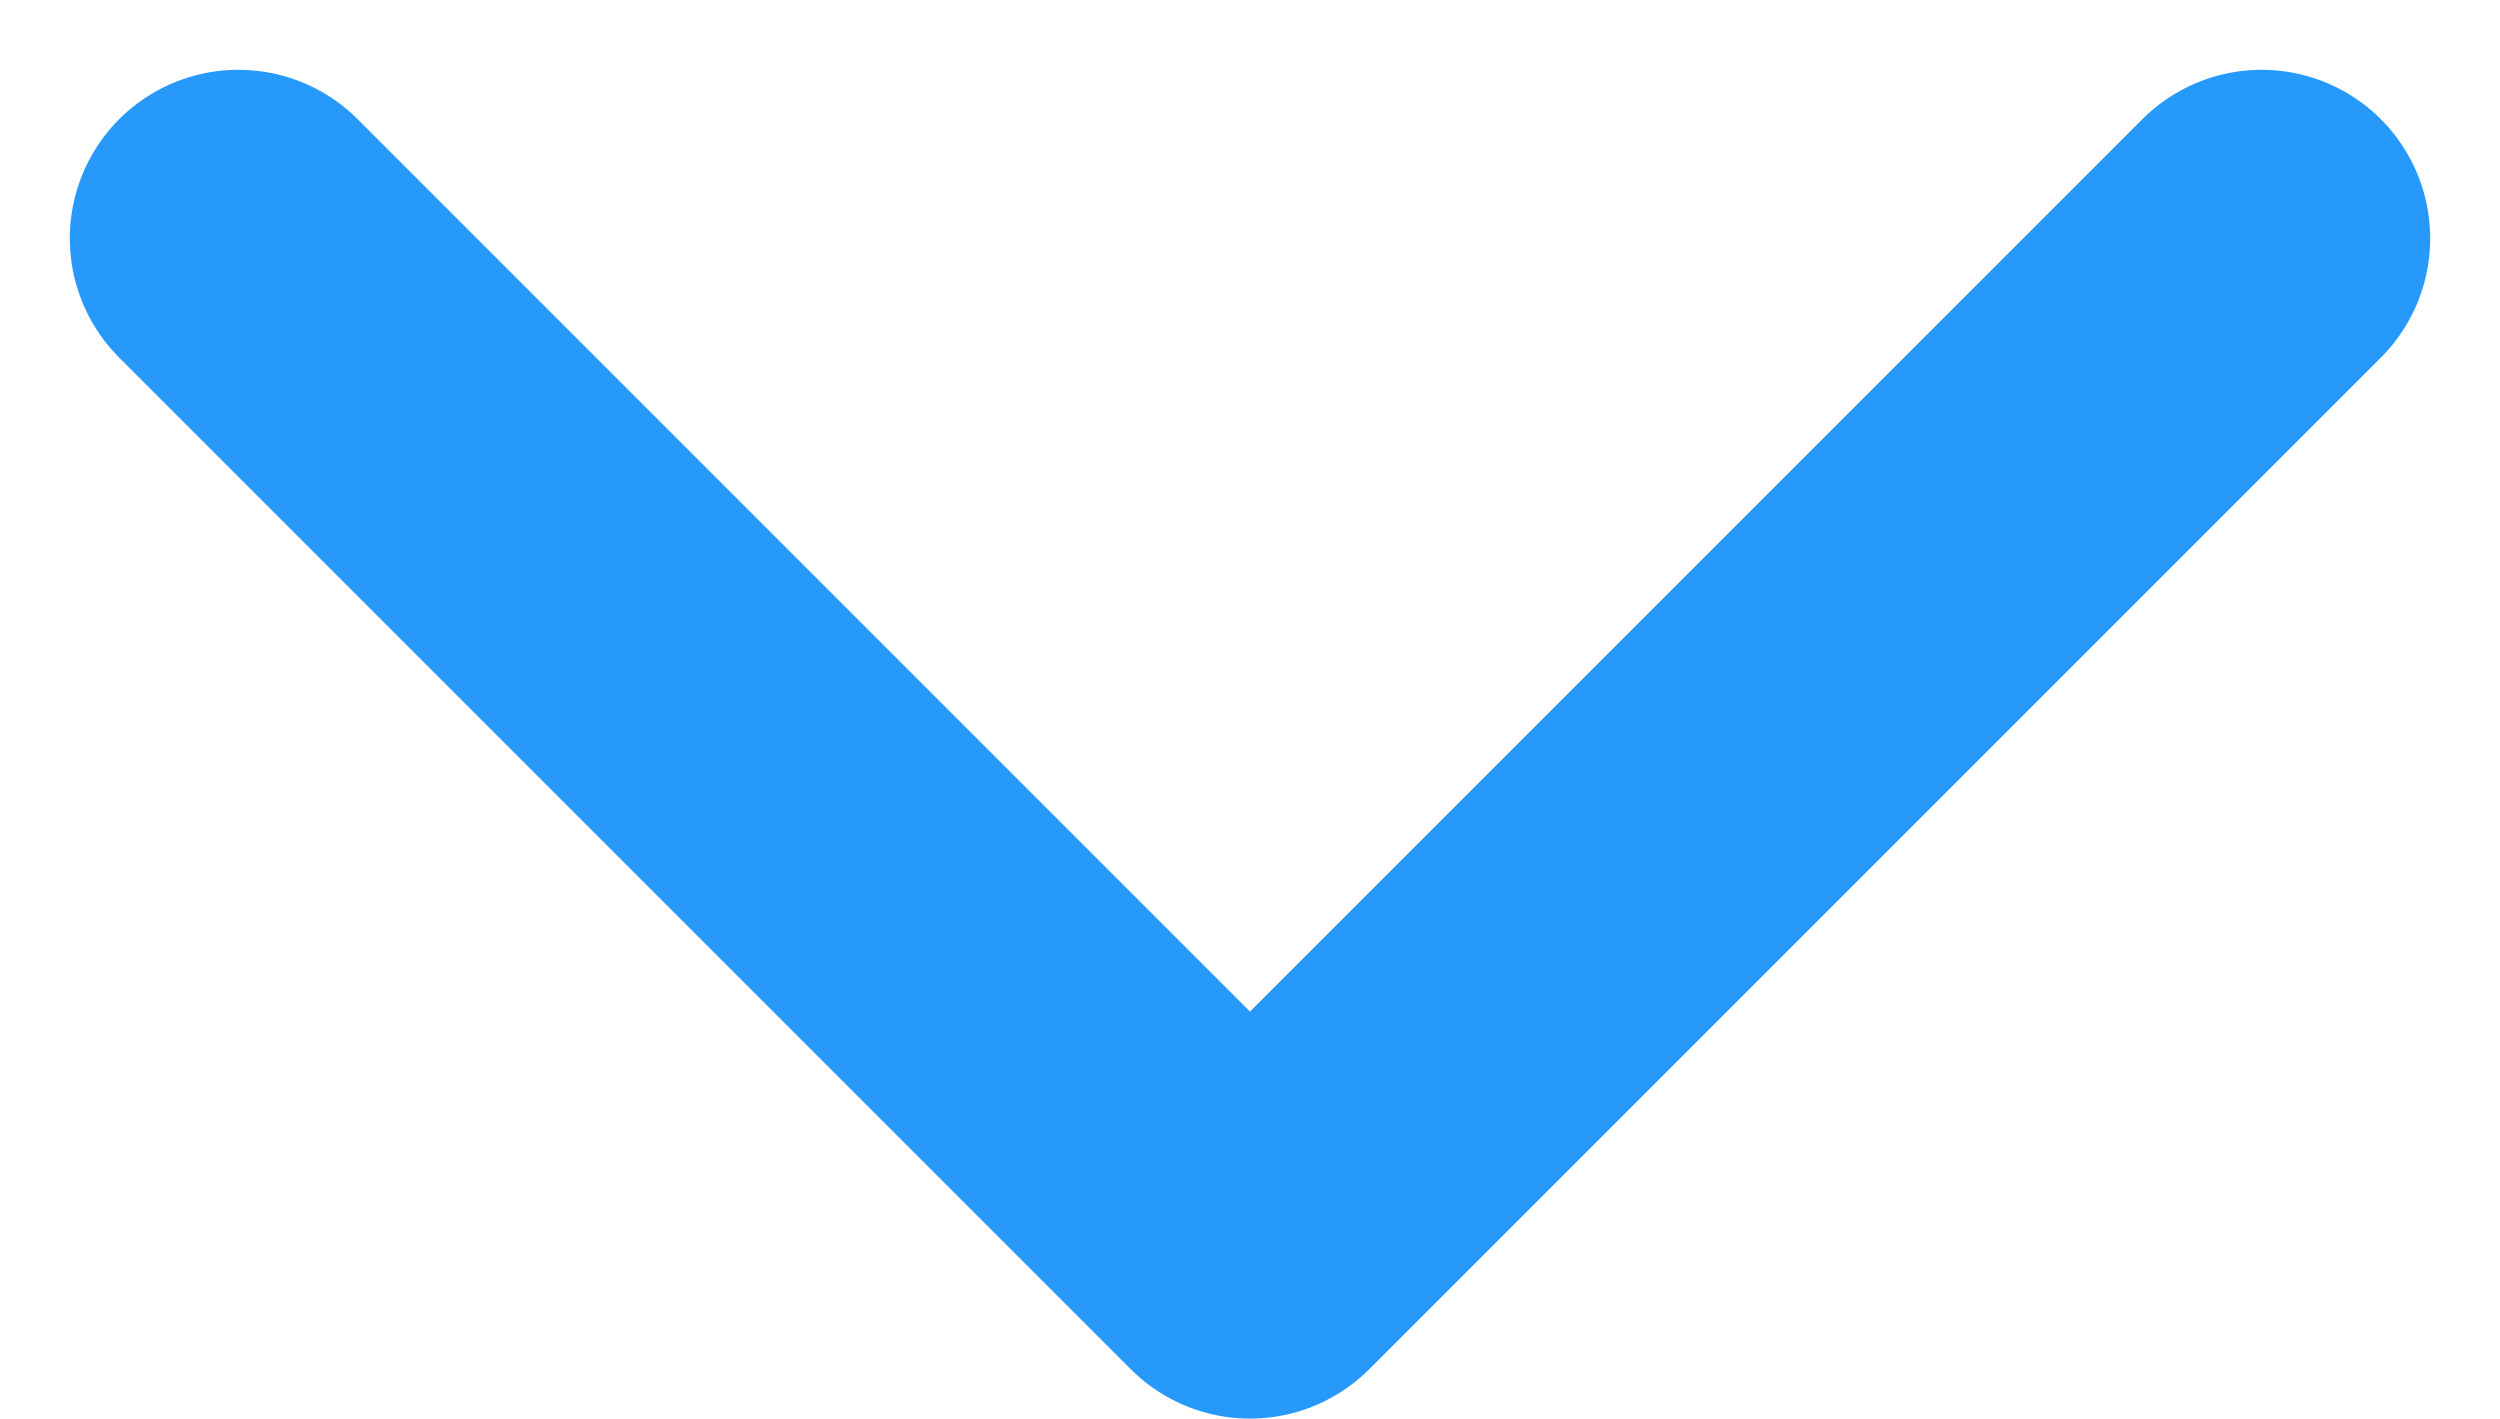
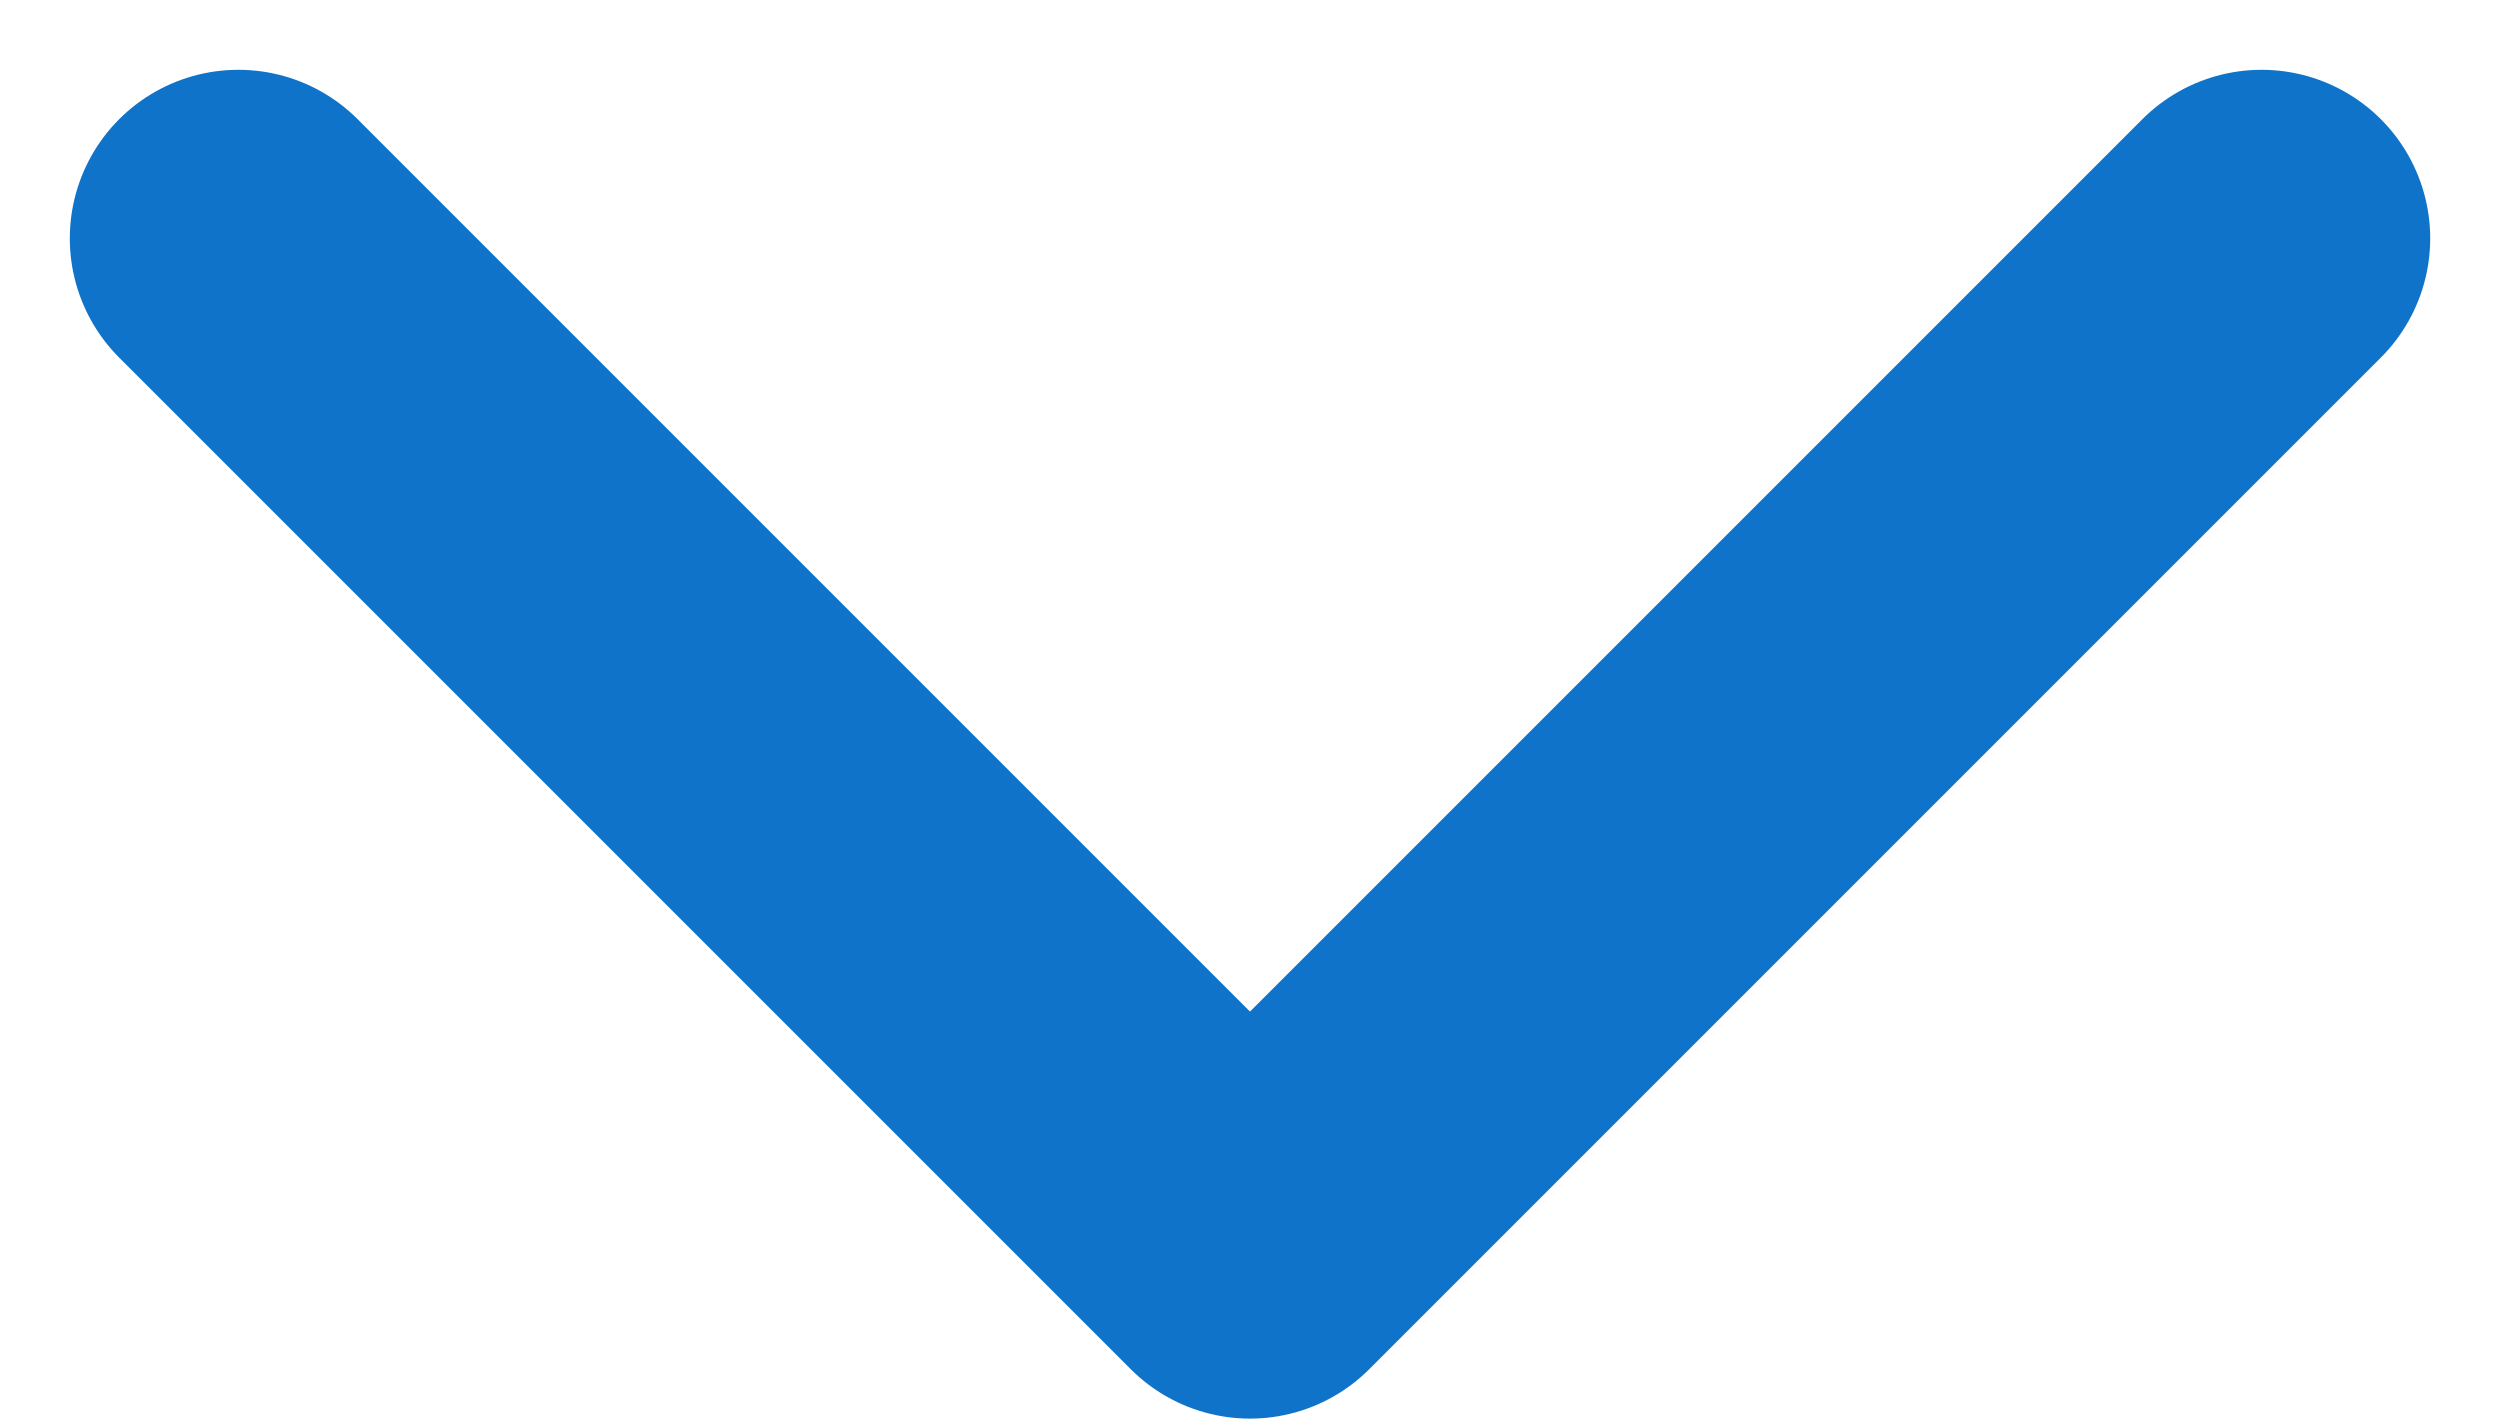
<svg xmlns="http://www.w3.org/2000/svg" width="14.828" height="8.414" viewBox="0 0 14.828 8.414">
-   <path d="M2,5l6,6,6-6" transform="translate(-0.586 -3.586)" fill="none" stroke="#2699fb" stroke-linecap="round" stroke-linejoin="round" stroke-width="2" />
+   <path d="M2,5l6,6,6-6" transform="translate(-0.586 -3.586)" fill="none" stroke="#0E73C9" stroke-linecap="round" stroke-linejoin="round" stroke-width="2" />
</svg>
